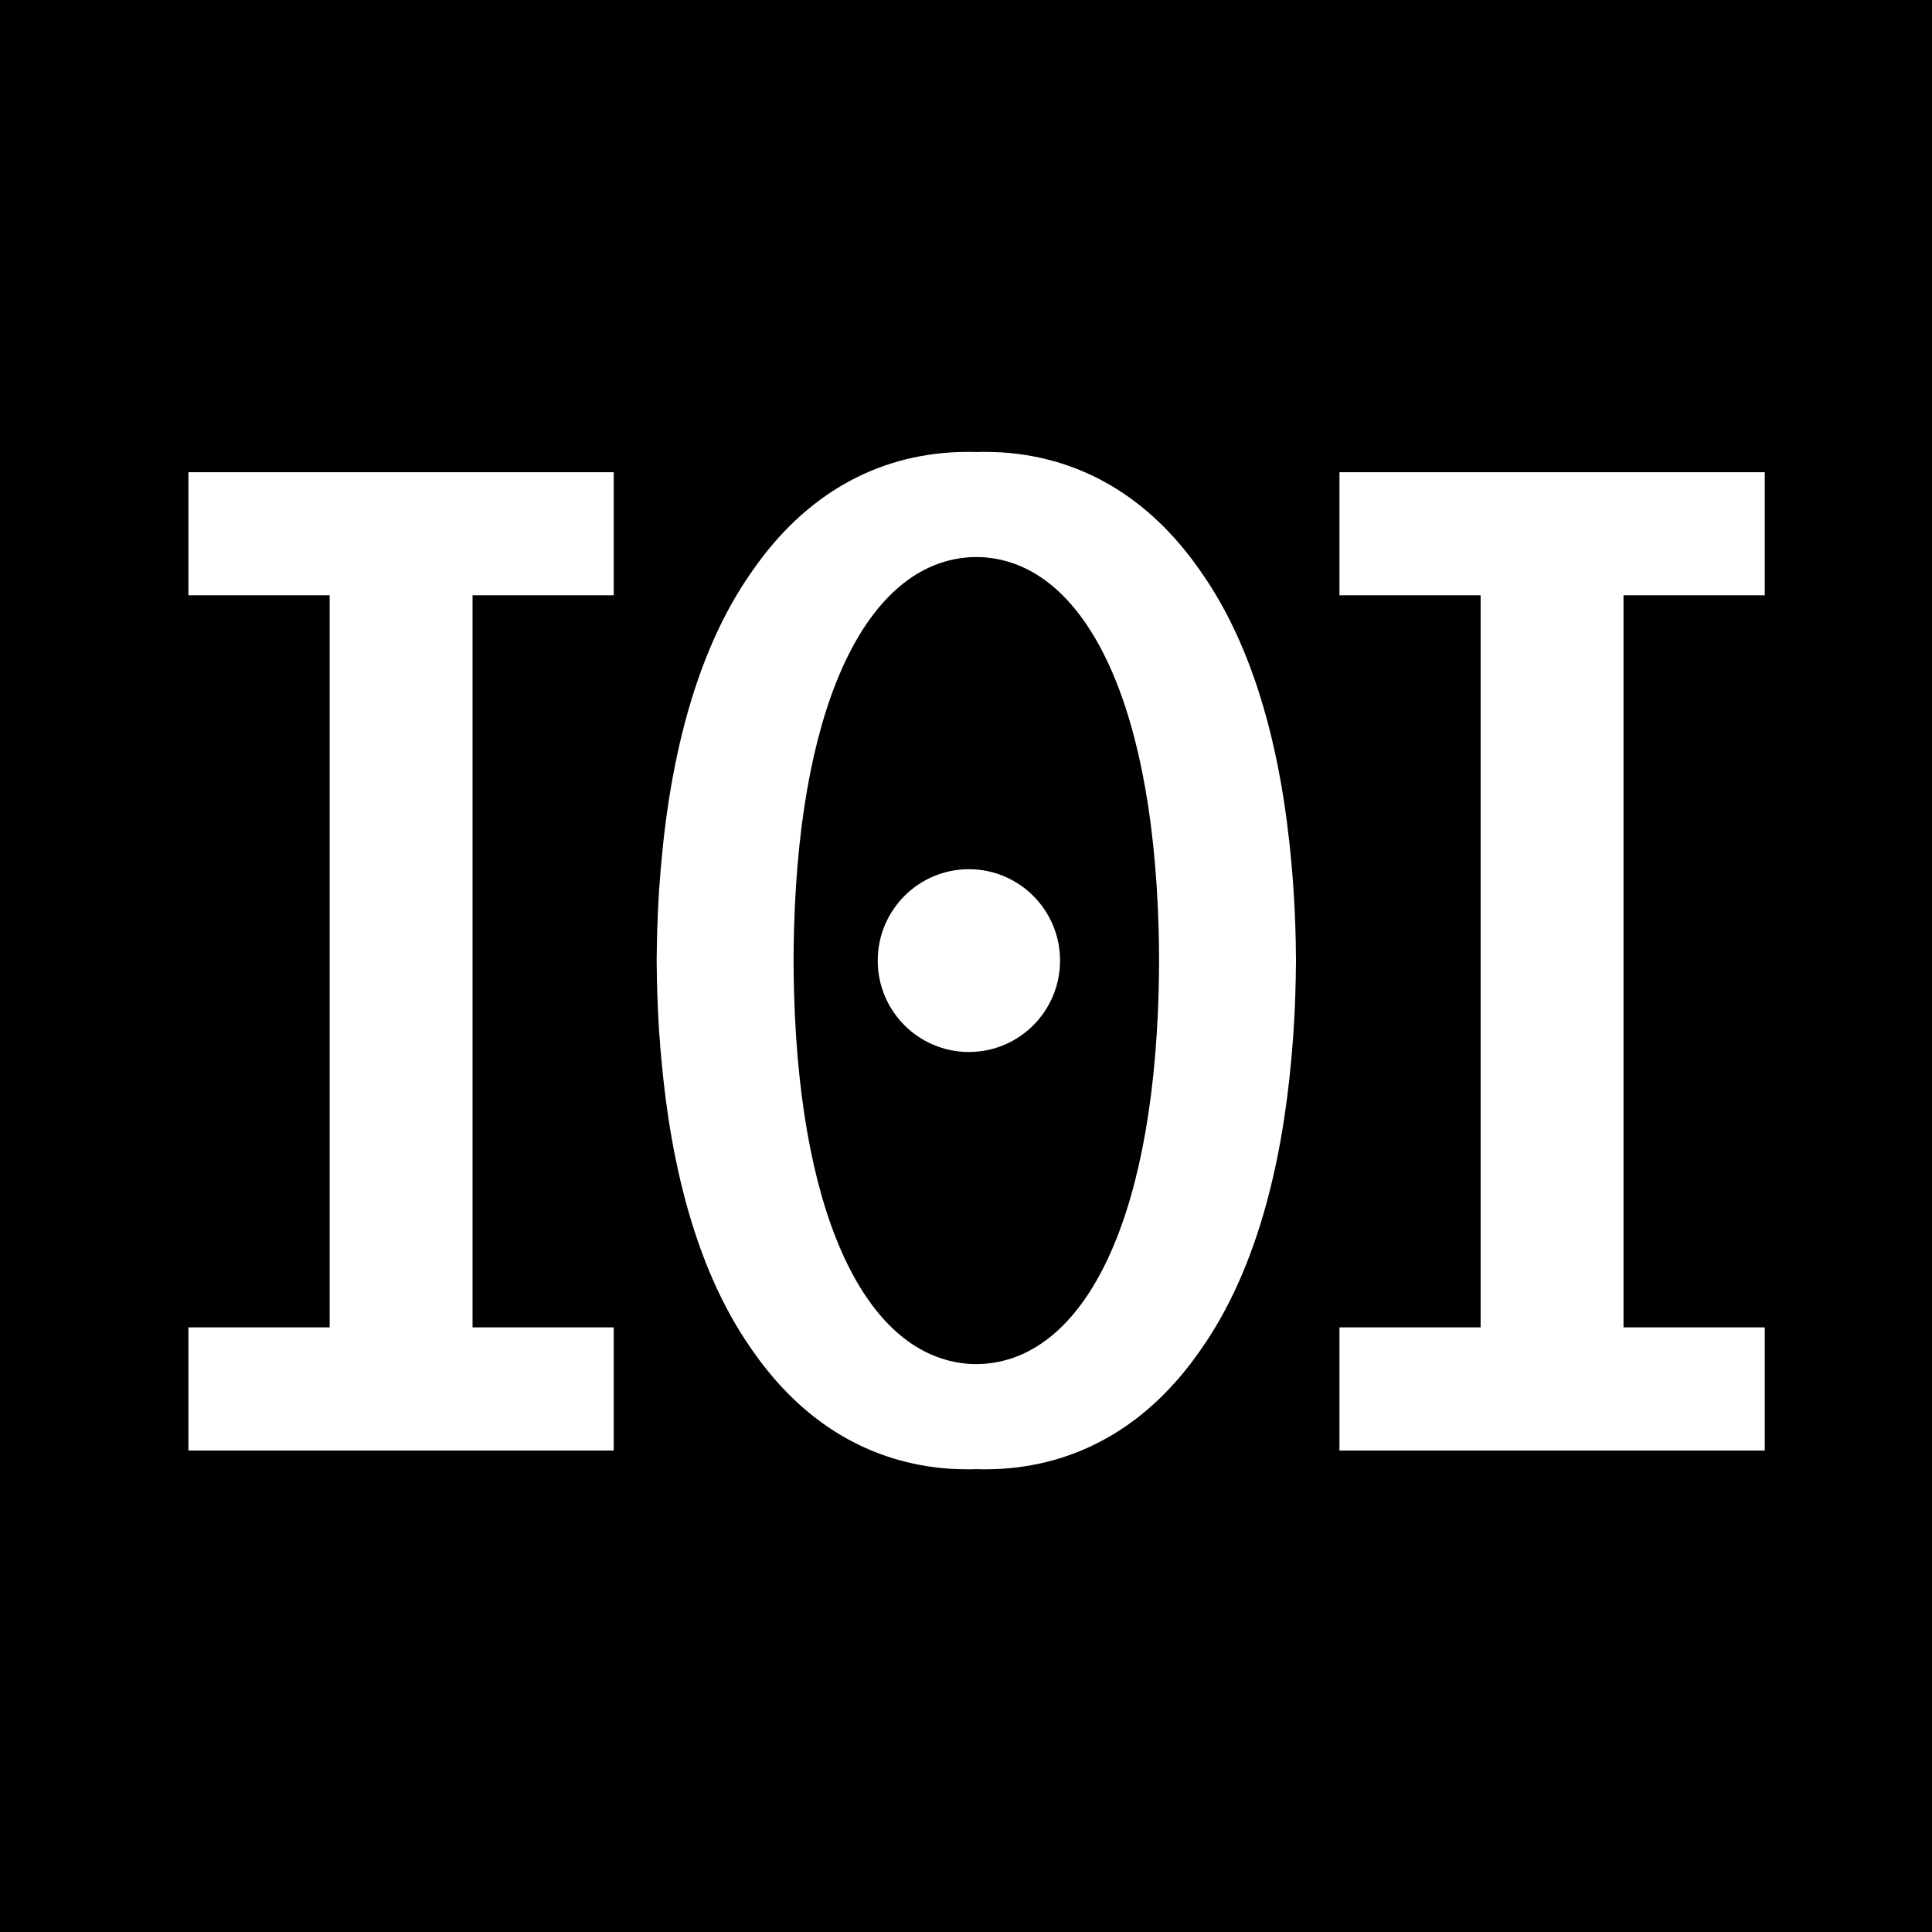
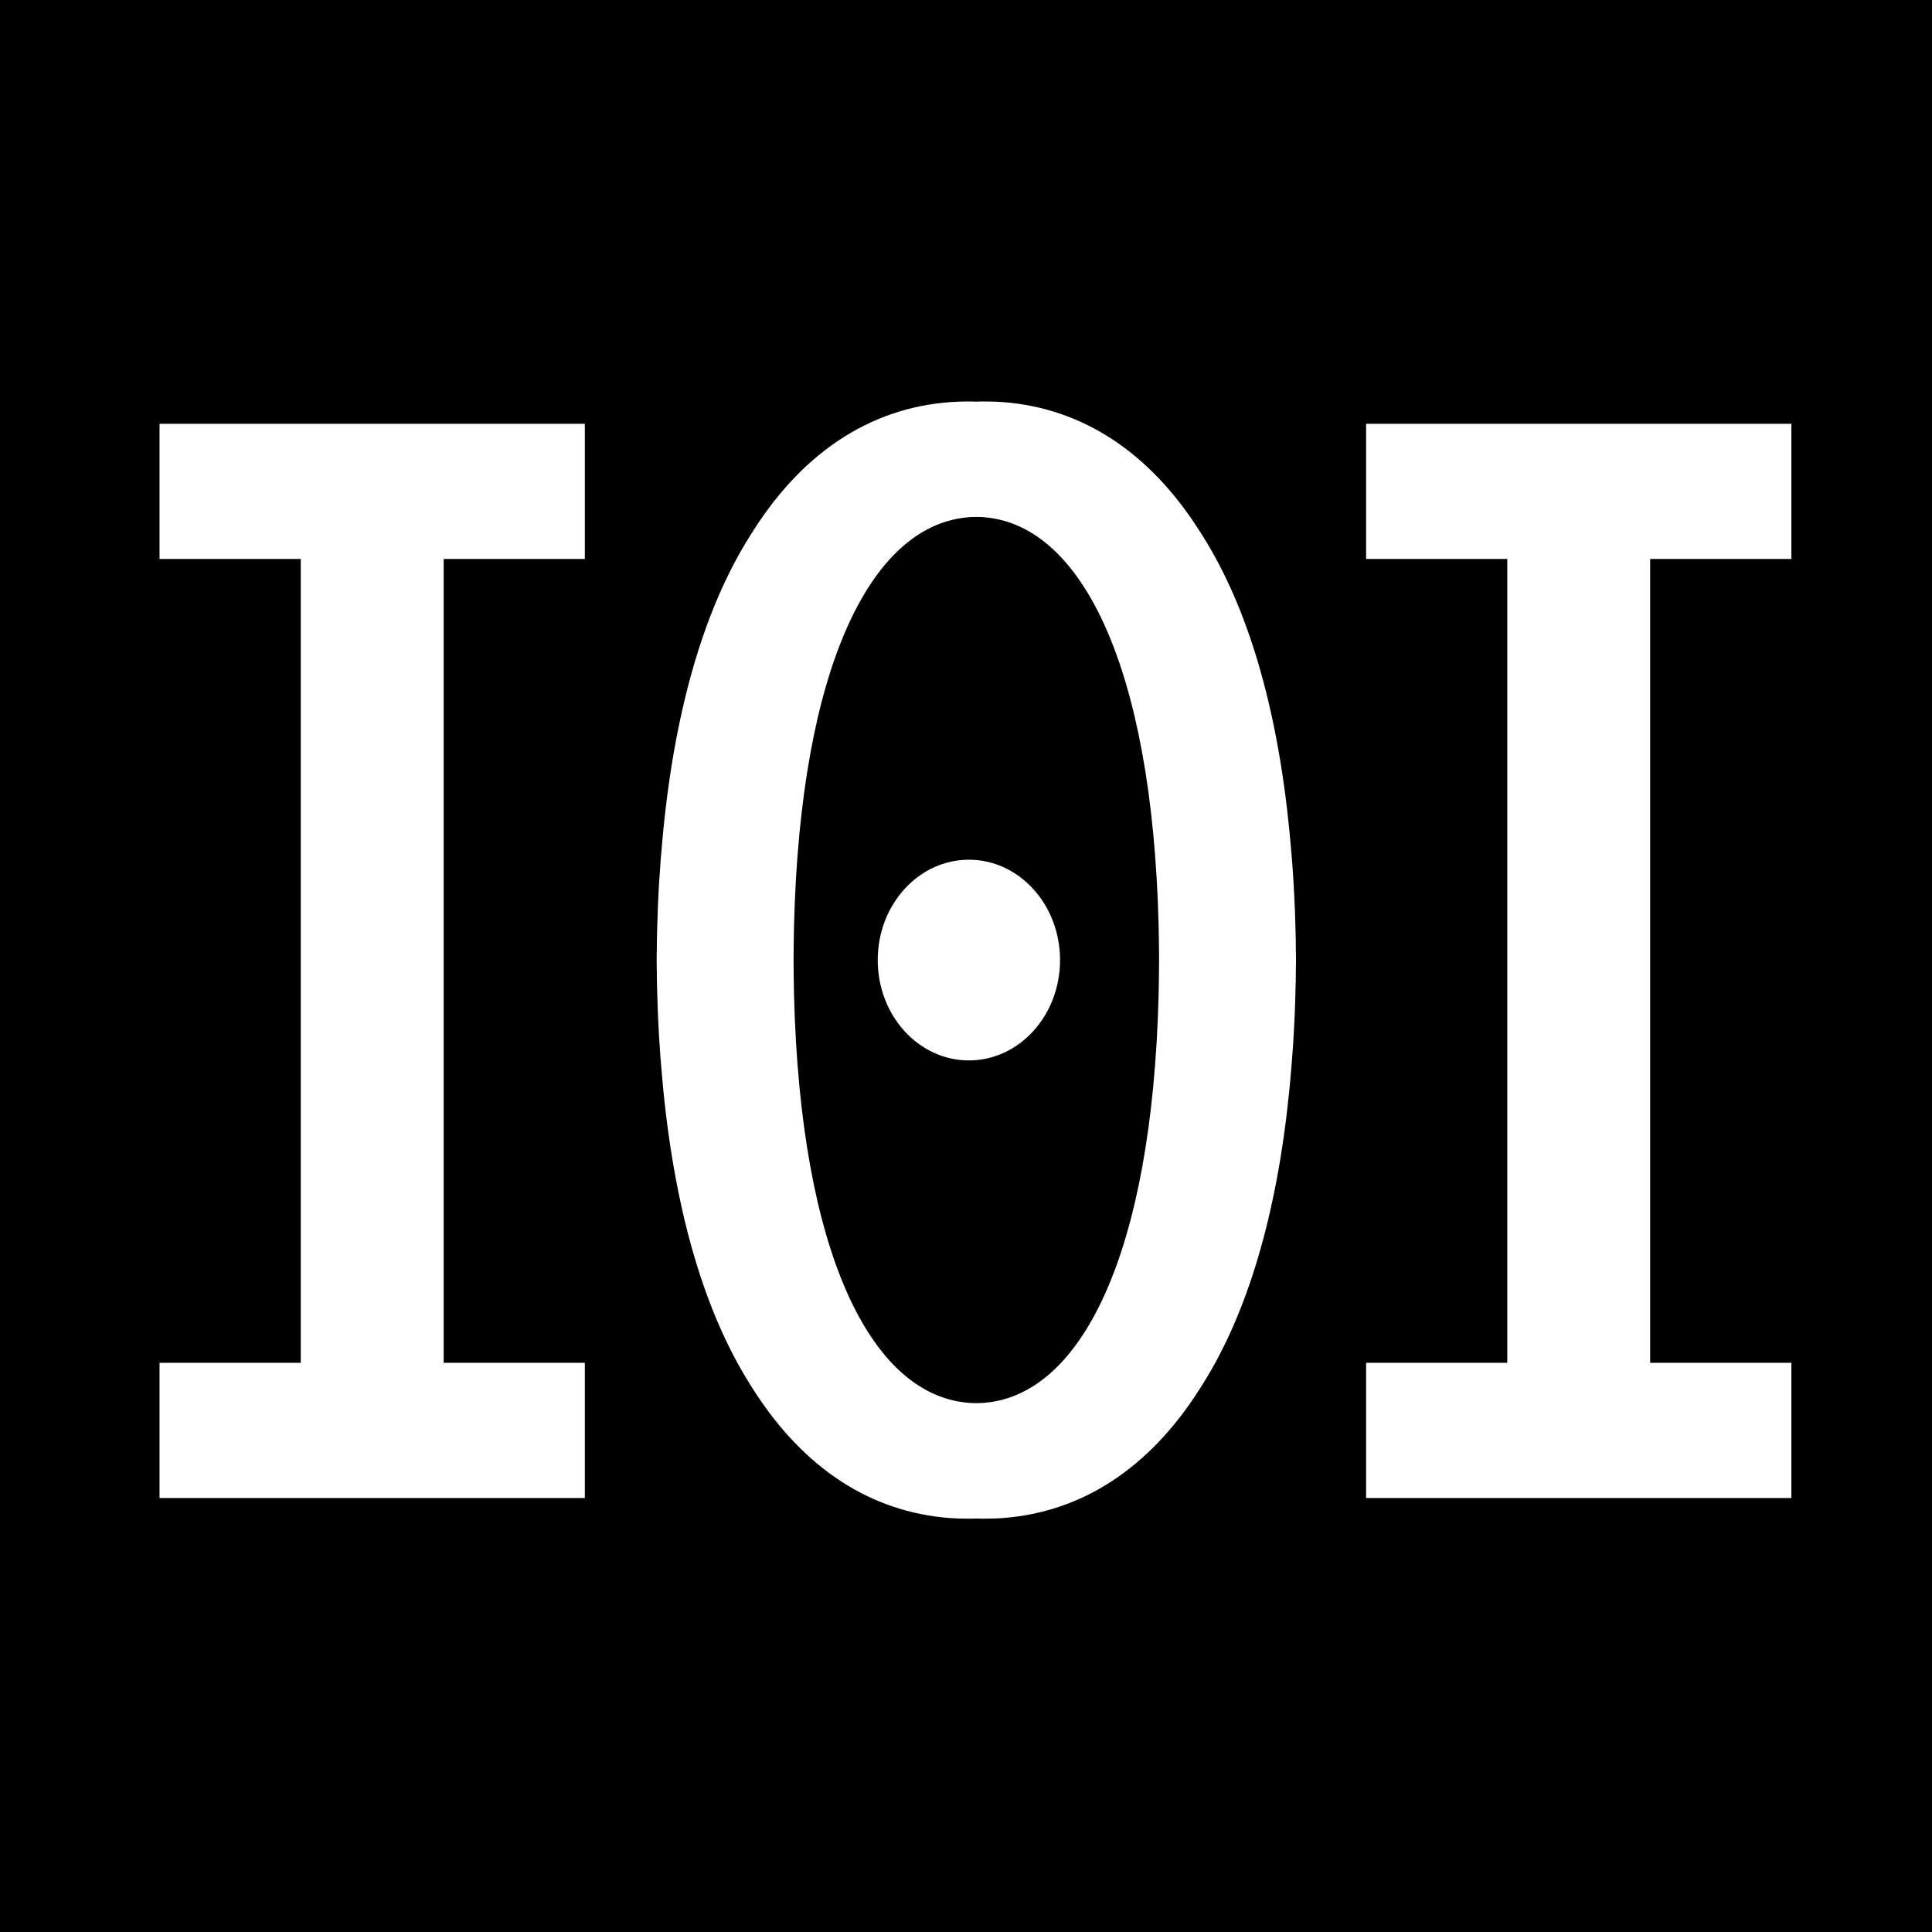
- <svg xmlns="http://www.w3.org/2000/svg" width="851" height="851" viewBox="0 0 851 851" fill="none">
-   <rect width="851" height="851" fill="black" />
-   <path d="M270.327 262.216V208H83V262.216H145.209V584.673H83V638.919H270.327V584.673H208.149V262.216H270.327Z" fill="white" />
-   <path d="M777.327 262.216V208H590V262.216H652.178V584.673H590V638.919H777.327V584.673H715.118V262.216H777.327Z" fill="white" />
-   <path d="M426.774 463.379C448.949 463.379 466.926 445.355 466.926 423.122C466.926 400.888 448.949 382.864 426.774 382.864C404.598 382.864 386.621 400.888 386.621 423.122C386.621 445.355 404.598 463.379 426.774 463.379Z" fill="white" />
-   <path d="M570.81 420.372C570.81 418.57 570.78 416.799 570.749 415.058C570.688 412.828 570.628 410.659 570.567 408.46C570.506 406.291 570.414 404.123 570.323 401.985C570.231 399.847 570.11 397.708 569.988 395.601C569.866 393.493 569.744 391.386 569.592 389.309C569.439 387.232 569.287 385.155 569.104 383.108C569.074 382.681 569.013 382.253 568.982 381.825C568.891 380.94 568.83 380.023 568.739 379.138C568.647 377.977 568.525 376.816 568.404 375.655C568.251 374.037 568.068 372.479 567.916 370.921C562.493 321.256 549.576 281.701 529.866 253.142C529.378 252.409 528.86 251.676 528.343 250.943C506.256 219.299 476.583 201.645 441.61 199.293C440.3 199.201 438.99 199.14 437.649 199.109C436.278 199.079 434.938 199.048 433.567 199.048C432.531 199.048 431.495 199.048 430.46 199.109H430.216C430.094 199.079 430.003 199.109 429.881 199.109H429.637C428.601 199.048 427.565 199.048 426.53 199.048C425.159 199.048 423.818 199.079 422.447 199.109C385.768 200.331 354.663 218.108 331.754 250.943C331.236 251.676 330.718 252.409 330.231 253.142C310.52 281.701 297.603 321.256 292.18 370.921C291.967 372.906 291.754 374.953 291.571 376.999C291.541 377.458 291.48 377.946 291.449 378.404C291.327 379.535 291.206 380.695 291.114 381.825C291.084 382.253 291.053 382.681 290.992 383.108C290.962 383.444 290.931 383.75 290.931 384.086C290.779 385.796 290.657 387.537 290.535 389.309C290.353 391.386 290.2 393.493 290.109 395.601C289.987 397.708 289.896 399.847 289.774 401.985C289.713 403.726 289.621 405.467 289.591 407.238C289.56 407.635 289.53 408.063 289.53 408.46C289.469 410.659 289.408 412.828 289.347 415.058C289.317 416.799 289.286 418.57 289.286 420.372C289.256 420.495 289.256 420.617 289.256 420.739V421.472V421.716V424.496V424.74V425.321C289.256 425.504 289.256 425.687 289.286 425.84C289.286 427.642 289.317 429.413 289.347 431.154C289.408 433.384 289.469 435.583 289.53 437.752C289.53 438.18 289.56 438.577 289.591 439.004C289.621 440.745 289.713 442.517 289.774 444.227C289.896 446.366 289.987 448.504 290.109 450.611C290.2 452.749 290.353 454.857 290.535 456.934C290.566 457.331 290.566 457.728 290.627 458.125C290.688 459.041 290.749 459.958 290.81 460.874L290.901 461.974C290.962 462.524 290.993 463.073 291.053 463.623C291.206 465.486 291.389 467.38 291.571 469.213C291.754 471.137 291.937 473.031 292.15 474.924C292.181 475.047 292.181 475.199 292.181 475.322C297.603 524.987 310.52 564.511 330.231 593.1C330.718 593.833 331.236 594.567 331.754 595.3C353.841 626.944 383.514 644.598 418.487 646.95C419.797 647.011 421.107 647.103 422.447 647.133C423.788 647.164 425.159 647.195 426.53 647.195C427.566 647.195 428.601 647.195 429.637 647.133H429.881C429.972 647.164 430.094 647.164 430.216 647.133C430.277 647.164 430.368 647.133 430.46 647.133C431.495 647.195 432.531 647.195 433.567 647.195C434.938 647.195 436.309 647.164 437.649 647.133C438.99 647.103 440.3 647.011 441.61 646.95C476.583 644.598 506.256 626.944 528.343 595.3C528.861 594.567 529.378 593.833 529.866 593.1C549.577 564.511 562.494 524.987 567.916 475.322C568.099 473.764 568.251 472.176 568.404 470.587C568.464 469.915 568.526 469.243 568.587 468.571L568.678 467.563C568.708 467.411 568.739 467.258 568.739 467.075C568.831 466.189 568.891 465.303 568.983 464.417C569.074 463.409 569.135 462.401 569.226 461.393C569.348 459.897 569.47 458.431 569.592 456.934C569.744 454.826 569.866 452.749 569.988 450.611C570.11 448.504 570.232 446.366 570.323 444.227C570.415 442.089 570.506 439.921 570.567 437.752C570.597 436.836 570.628 435.919 570.628 435.003C570.689 433.72 570.719 432.437 570.75 431.154C570.78 429.413 570.811 427.642 570.811 425.84C570.841 425.687 570.841 425.504 570.841 425.321V424.74V424.496V421.716V421.472V420.739V420.647C570.841 420.556 570.841 420.464 570.81 420.372ZM429.728 600.859C429.424 600.859 429.119 600.859 428.845 600.828H428.571C428.327 600.828 428.114 600.828 427.9 600.798C427.87 600.828 427.839 600.798 427.839 600.798H427.474C427.352 600.798 427.23 600.798 427.108 600.767C426.743 600.767 426.377 600.737 426.012 600.676C383.605 597.102 352.653 540.717 349.758 437.263C349.637 432.651 349.576 427.978 349.545 423.182V423.06C349.576 418.265 349.637 413.592 349.758 408.979C352.653 305.495 383.605 249.11 426.012 245.537L427.108 245.445C427.23 245.445 427.352 245.445 427.474 245.415C427.565 245.384 427.657 245.384 427.748 245.415H427.84C427.87 245.415 427.87 245.415 427.9 245.415H428.083H428.114C428.357 245.384 428.571 245.384 428.845 245.384C429.363 245.353 429.85 245.353 430.368 245.353C430.673 245.353 430.977 245.353 431.252 245.384C431.587 245.384 431.891 245.384 432.196 245.415C432.257 245.384 432.287 245.384 432.348 245.415C432.44 245.384 432.531 245.415 432.622 245.415C432.714 245.445 432.805 245.445 432.927 245.445C433.293 245.476 433.689 245.506 434.085 245.537C476.492 249.11 507.444 305.495 510.338 408.979C510.46 413.592 510.521 418.265 510.551 423.06V423.182C510.521 427.978 510.46 432.651 510.338 437.263C507.444 540.717 476.492 597.102 434.085 600.675C433.719 600.736 433.323 600.767 432.927 600.767C432.714 600.797 432.501 600.797 432.257 600.797C432.257 600.797 432.226 600.797 432.196 600.797C431.983 600.828 431.769 600.828 431.526 600.828H431.252C430.764 600.859 430.246 600.859 429.728 600.859Z" fill="white" />
+ <svg xmlns="http://www.w3.org/2000/svg" width="775" height="775" viewBox="0 0 775 775" fill="none">
+   <rect width="775" height="775" fill="black" />
+   <path d="M234.598 224.216V170H64V224.216H120.653V546.673H64V600.919H234.598V546.673H177.972V224.216H234.598Z" fill="white" />
+   <path d="M718.598 224.216V170H548V224.216H604.625V546.673H548V600.919H718.598V546.673H661.944V224.216H718.598Z" fill="white" />
+   <path d="M388.659 425.379C408.854 425.379 425.226 407.355 425.226 385.122C425.226 362.888 408.854 344.864 388.659 344.864C368.464 344.864 352.093 362.888 352.093 385.122C352.093 407.355 368.464 425.379 388.659 425.379Z" fill="white" />
+   <path d="M519.833 382.372C519.833 380.57 519.806 378.799 519.778 377.058C519.722 374.828 519.667 372.659 519.612 370.46C519.556 368.291 519.473 366.123 519.39 363.985C519.306 361.847 519.195 359.708 519.084 357.601C518.973 355.493 518.862 353.386 518.724 351.309C518.585 349.232 518.446 347.155 518.28 345.108C518.252 344.681 518.197 344.253 518.169 343.825C518.086 342.94 518.03 342.023 517.947 341.138C517.864 339.977 517.753 338.816 517.642 337.655C517.503 336.037 517.337 334.479 517.198 332.921C512.259 283.256 500.496 243.701 482.546 215.142C482.102 214.409 481.63 213.676 481.158 212.943C461.044 181.299 434.021 163.645 402.171 161.293C400.978 161.201 399.785 161.14 398.565 161.109C397.316 161.079 396.095 161.048 394.847 161.048C393.904 161.048 392.96 161.048 392.017 161.109H391.795C391.684 161.079 391.601 161.109 391.49 161.109H391.268C390.325 161.048 389.381 161.048 388.438 161.048C387.19 161.048 385.969 161.079 384.72 161.109C351.317 162.331 322.99 180.108 302.127 212.943C301.655 213.676 301.183 214.409 300.739 215.142C282.789 243.701 271.026 283.256 266.087 332.921C265.893 334.906 265.699 336.953 265.532 338.999C265.505 339.458 265.449 339.946 265.421 340.404C265.31 341.535 265.199 342.695 265.116 343.825C265.088 344.253 265.061 344.681 265.005 345.108C264.977 345.444 264.95 345.75 264.95 346.086C264.811 347.796 264.7 349.537 264.589 351.309C264.423 353.386 264.284 355.493 264.201 357.601C264.09 359.708 264.006 361.847 263.895 363.985C263.84 365.726 263.757 367.467 263.729 369.238C263.701 369.635 263.673 370.063 263.673 370.46C263.618 372.659 263.562 374.828 263.507 377.058C263.479 378.799 263.452 380.57 263.452 382.372C263.424 382.495 263.424 382.617 263.424 382.739V383.472V383.716V386.496V386.74V387.321C263.424 387.504 263.424 387.687 263.452 387.84C263.452 389.642 263.479 391.413 263.507 393.154C263.562 395.384 263.618 397.583 263.673 399.752C263.673 400.18 263.701 400.577 263.729 401.004C263.757 402.745 263.84 404.517 263.895 406.227C264.006 408.366 264.09 410.504 264.201 412.611C264.284 414.749 264.423 416.857 264.589 418.934C264.617 419.331 264.617 419.728 264.672 420.125C264.728 421.041 264.783 421.958 264.839 422.874L264.922 423.974C264.978 424.524 265.005 425.073 265.061 425.623C265.2 427.486 265.366 429.38 265.533 431.213C265.699 433.137 265.865 435.031 266.06 436.924C266.087 437.047 266.087 437.199 266.087 437.322C271.026 486.987 282.789 526.511 300.739 555.1C301.183 555.833 301.655 556.567 302.127 557.3C322.241 588.944 349.264 606.598 381.114 608.95C382.307 609.011 383.5 609.103 384.721 609.133C385.941 609.164 387.19 609.195 388.438 609.195C389.381 609.195 390.325 609.195 391.268 609.133H391.49C391.573 609.164 391.684 609.164 391.795 609.133C391.851 609.164 391.934 609.133 392.017 609.133C392.96 609.195 393.904 609.195 394.847 609.195C396.096 609.195 397.344 609.164 398.565 609.133C399.785 609.103 400.978 609.011 402.171 608.95C434.022 606.598 461.044 588.944 481.159 557.3C481.63 556.567 482.102 555.833 482.546 555.1C500.496 526.511 512.26 486.987 517.198 437.322C517.364 435.764 517.503 434.176 517.642 432.587C517.697 431.915 517.753 431.243 517.808 430.571L517.892 429.563C517.919 429.411 517.947 429.258 517.947 429.075C518.031 428.189 518.086 427.303 518.169 426.417C518.253 425.409 518.308 424.401 518.391 423.393C518.502 421.897 518.613 420.431 518.724 418.934C518.863 416.826 518.974 414.749 519.085 412.611C519.196 410.504 519.307 408.366 519.39 406.227C519.473 404.089 519.556 401.921 519.612 399.752C519.64 398.836 519.667 397.919 519.667 397.003C519.723 395.72 519.751 394.437 519.778 393.154C519.806 391.413 519.834 389.642 519.834 387.84C519.861 387.687 519.861 387.504 519.861 387.321V386.74V386.496V383.716V383.472V382.739V382.647C519.861 382.556 519.861 382.464 519.833 382.372ZM391.351 562.859C391.074 562.859 390.796 562.859 390.546 562.828H390.297C390.075 562.828 389.881 562.828 389.686 562.798C389.659 562.828 389.631 562.798 389.631 562.798H389.298C389.187 562.798 389.076 562.798 388.965 562.767C388.632 562.767 388.299 562.737 387.966 562.676C349.347 559.102 321.159 502.717 318.523 399.263C318.412 394.651 318.357 389.978 318.329 385.182V385.06C318.357 380.265 318.412 375.592 318.523 370.979C321.159 267.495 349.347 211.11 387.966 207.537L388.965 207.445C389.076 207.445 389.187 207.445 389.298 207.415C389.381 207.384 389.464 207.384 389.548 207.415H389.631C389.659 207.415 389.659 207.415 389.687 207.415H389.853H389.881C390.103 207.384 390.297 207.384 390.547 207.384C391.018 207.353 391.462 207.353 391.934 207.353C392.211 207.353 392.489 207.353 392.738 207.384C393.043 207.384 393.321 207.384 393.598 207.415C393.654 207.384 393.682 207.384 393.737 207.415C393.82 207.384 393.904 207.415 393.987 207.415C394.07 207.445 394.153 207.445 394.264 207.445C394.597 207.476 394.958 207.506 395.318 207.537C433.938 211.11 462.126 267.495 464.762 370.979C464.873 375.592 464.928 380.265 464.956 385.06V385.182C464.928 389.978 464.873 394.651 464.762 399.263C462.126 502.717 433.938 559.102 395.318 562.675C394.986 562.736 394.625 562.767 394.264 562.767C394.07 562.797 393.876 562.797 393.654 562.797C393.654 562.797 393.626 562.797 393.598 562.797C393.404 562.828 393.21 562.828 392.988 562.828H392.738C392.294 562.859 391.823 562.859 391.351 562.859Z" fill="white" />
</svg>
